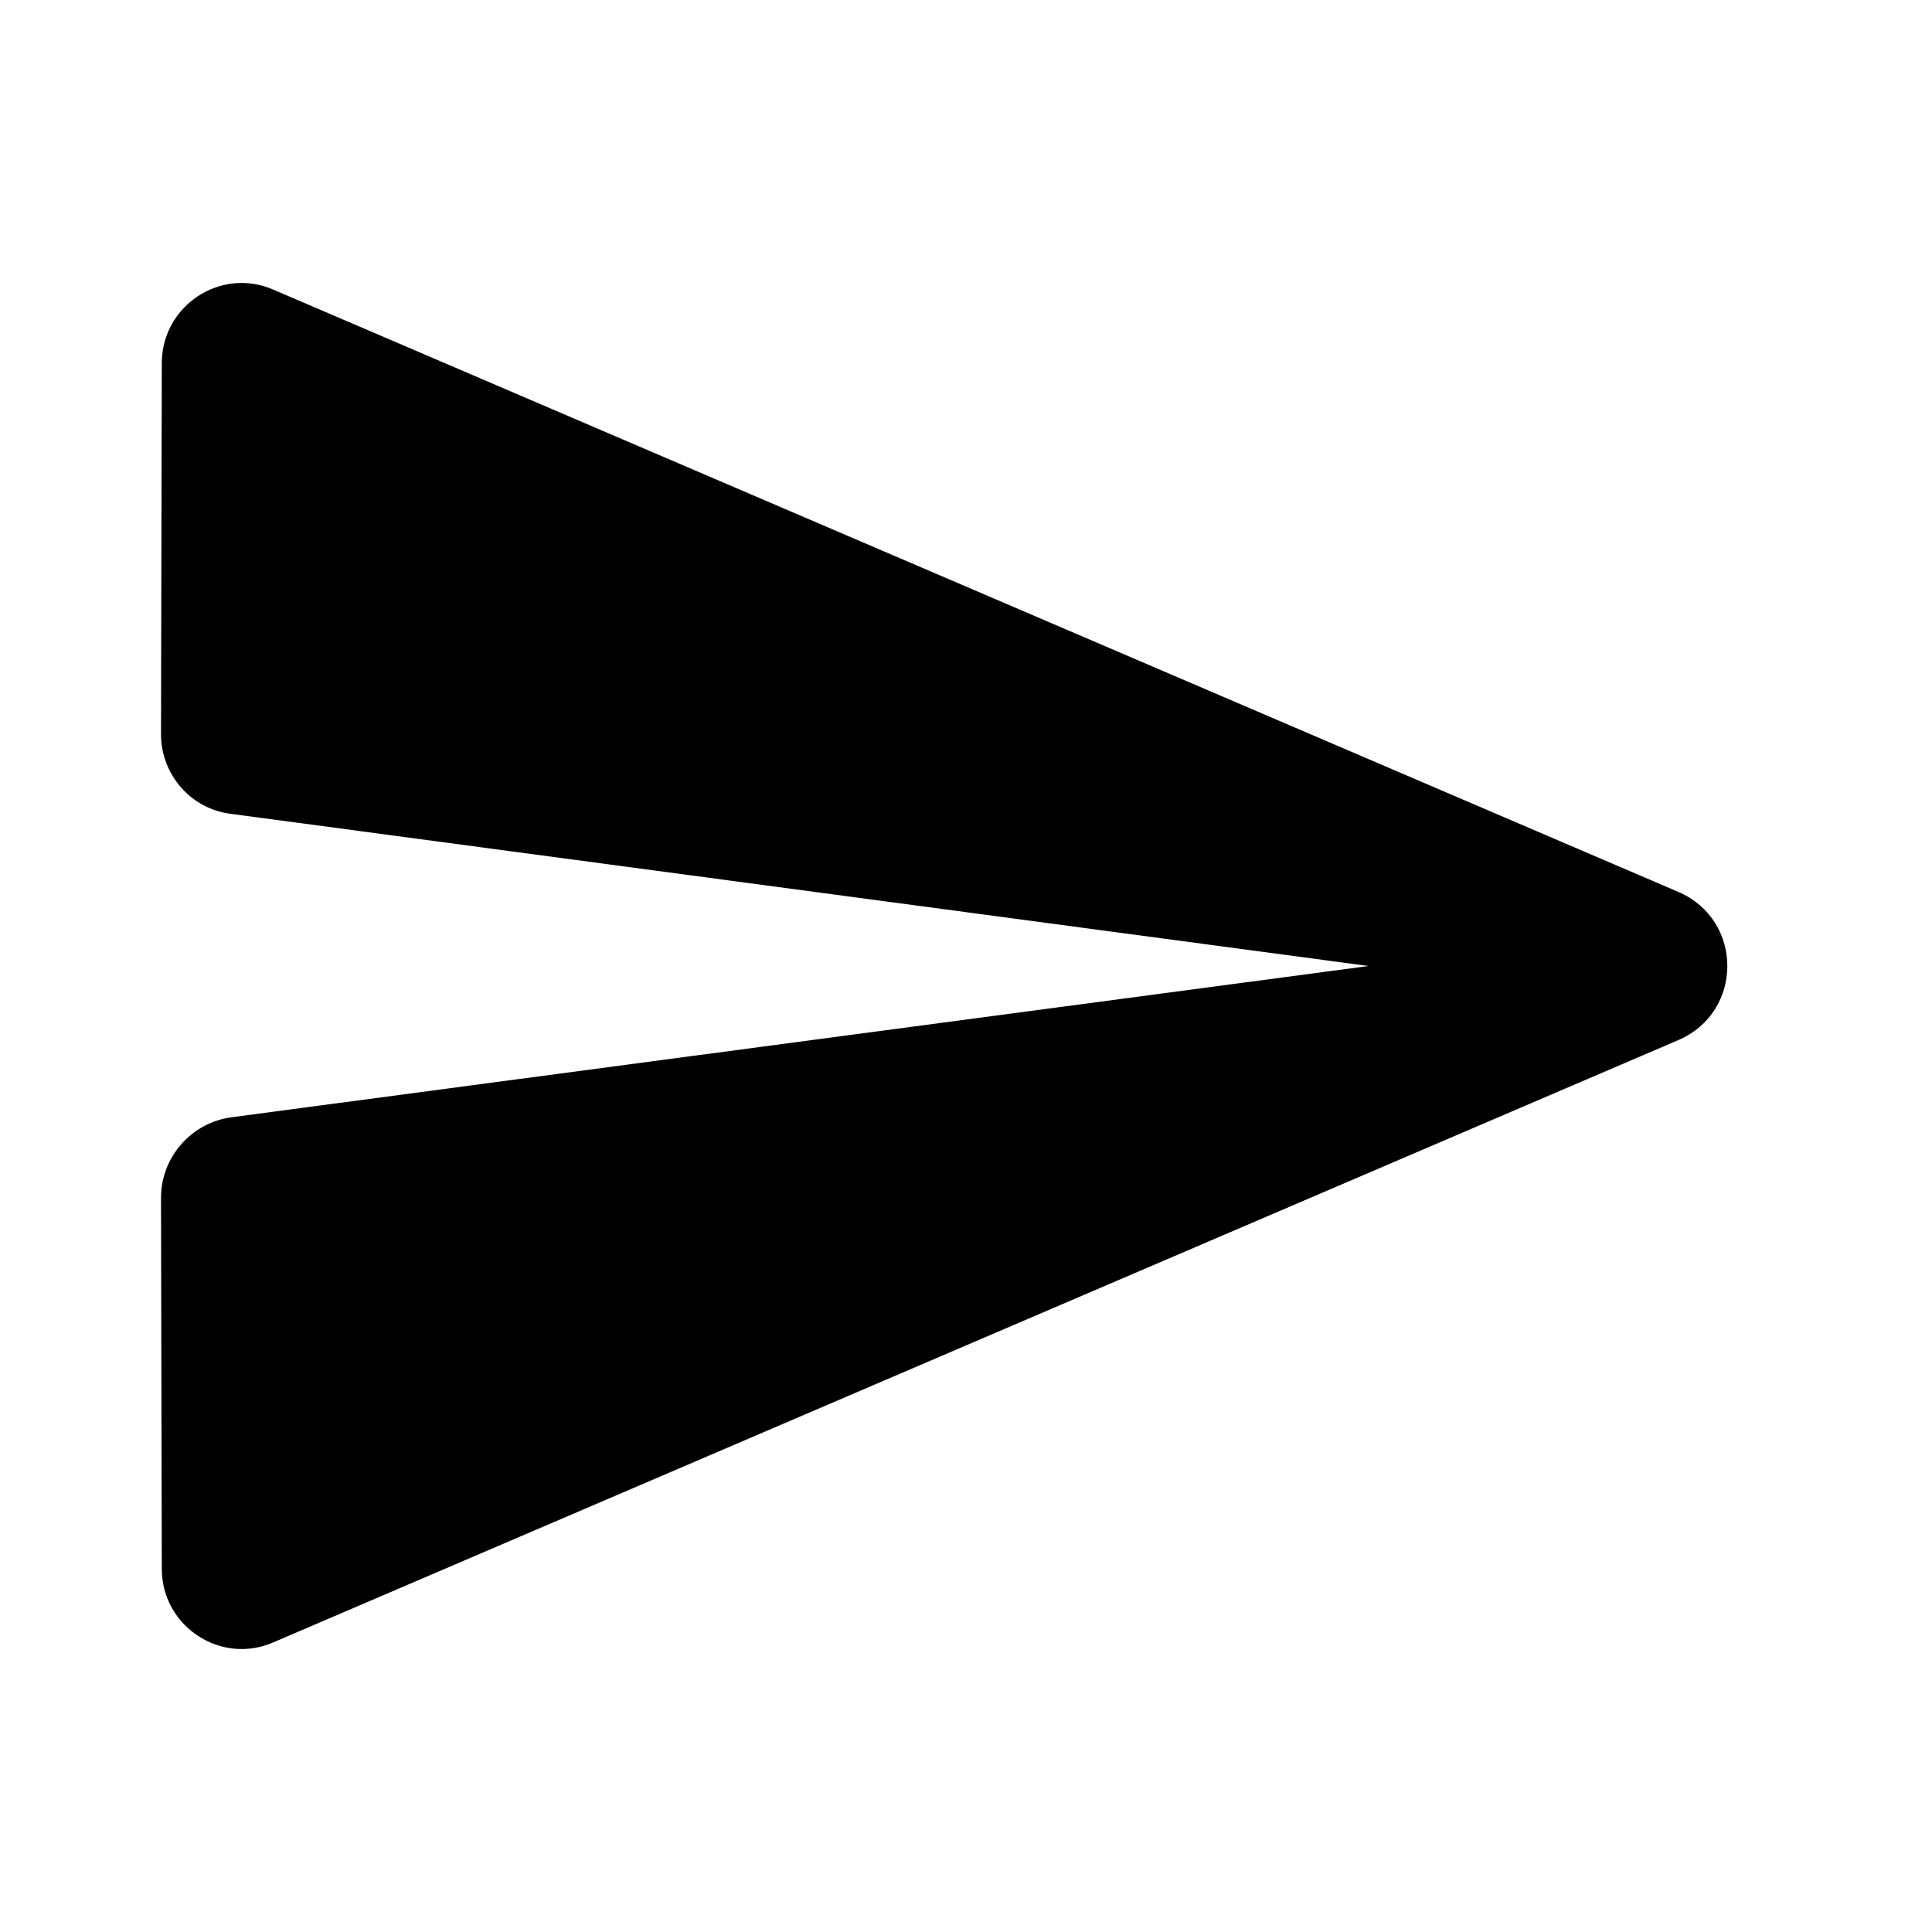
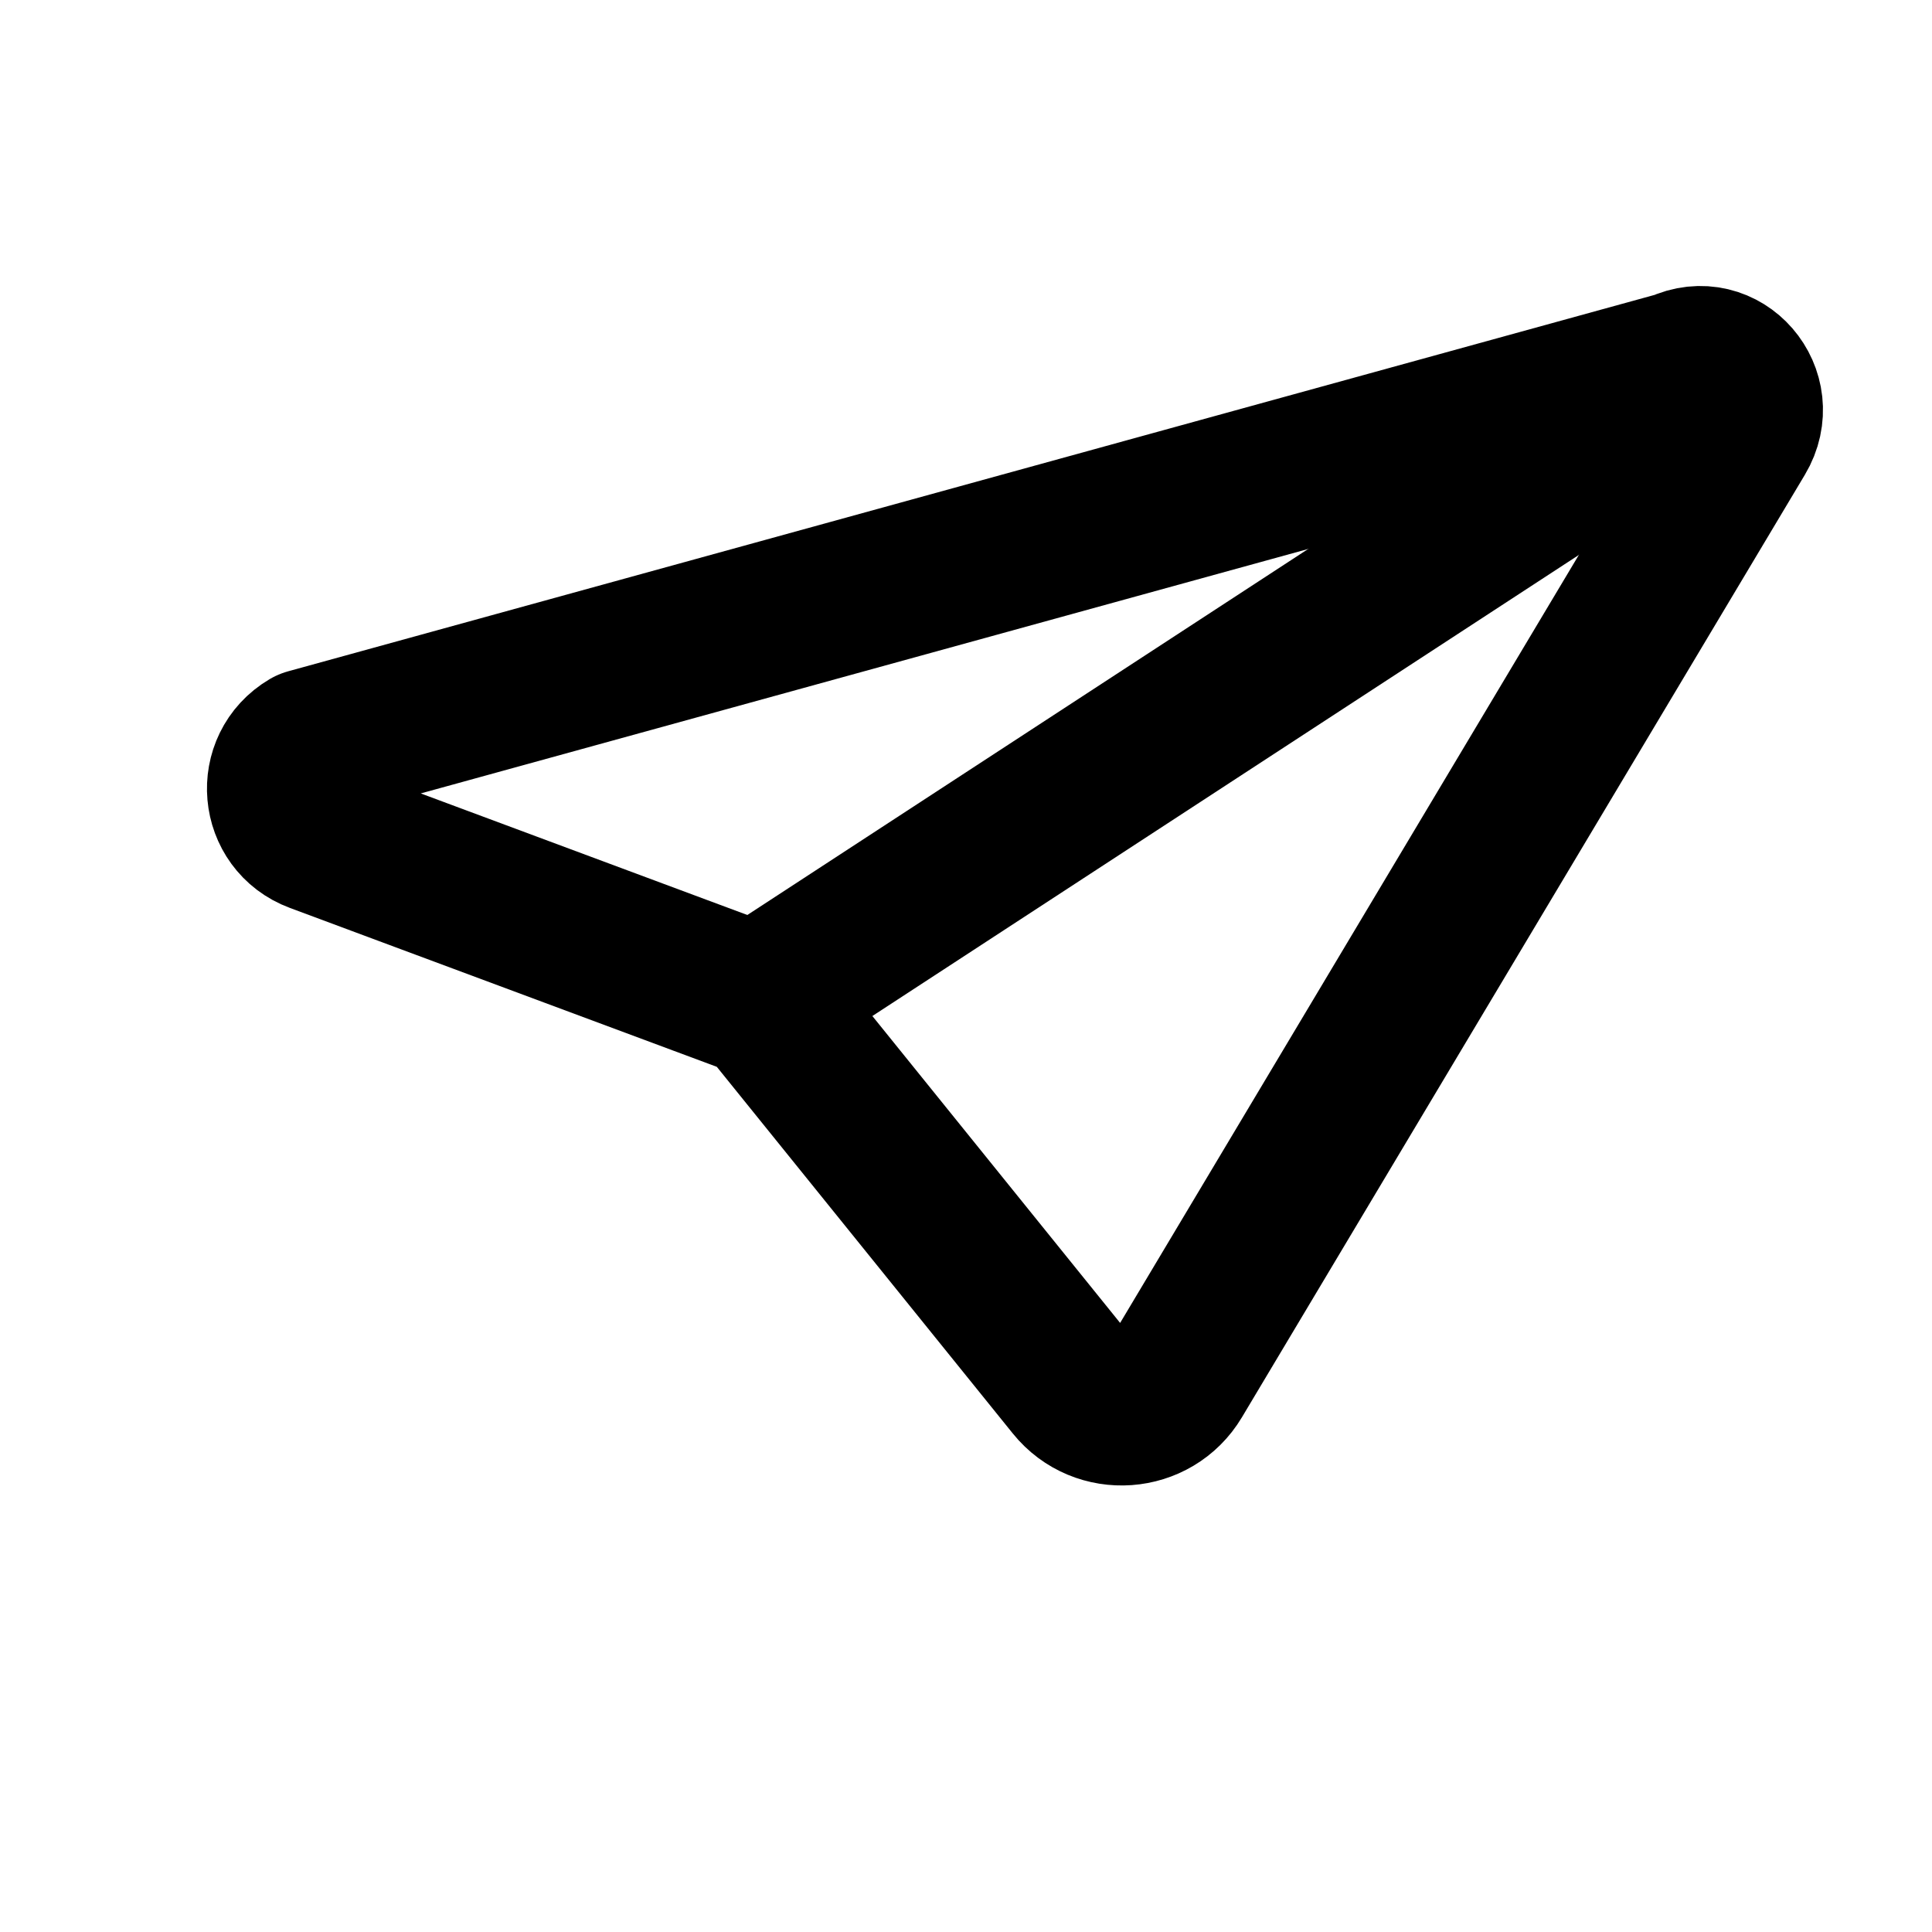
<svg xmlns="http://www.w3.org/2000/svg" width="24" height="24" viewBox="0 0 24 24" fill="none">
-   <path d="M3.4 20.4L20.85 12.92C21.66 12.57 21.66 11.43 20.85 11.08L3.4 3.6C2.74 3.31 2.01 3.8 2.01 4.51L2 9.12C2 9.62 2.37 10.05 2.87 10.11L17 12L2.87 13.88C2.37 13.95 2 14.38 2 14.88L2.01 19.49C2.01 20.2 2.74 20.69 3.4 20.4Z" fill="currentColor" />
+   <path d="M20.865 4.563C21.399 4.31 21.908 4.904 21.605 5.411L14.612 17.119C14.332 17.589 13.665 17.637 13.321 17.211L9.48 12.453L3.932 10.388C3.434 10.203 3.374 9.525 3.832 9.255L20.865 4.563Z" stroke="currentColor" stroke-width="1.9" stroke-linecap="round" stroke-linejoin="round" />
+   <path d="M9.602 12.293L21.1 4.789" stroke="currentColor" stroke-width="1.9" stroke-linecap="round" stroke-linejoin="round" />
</svg>
